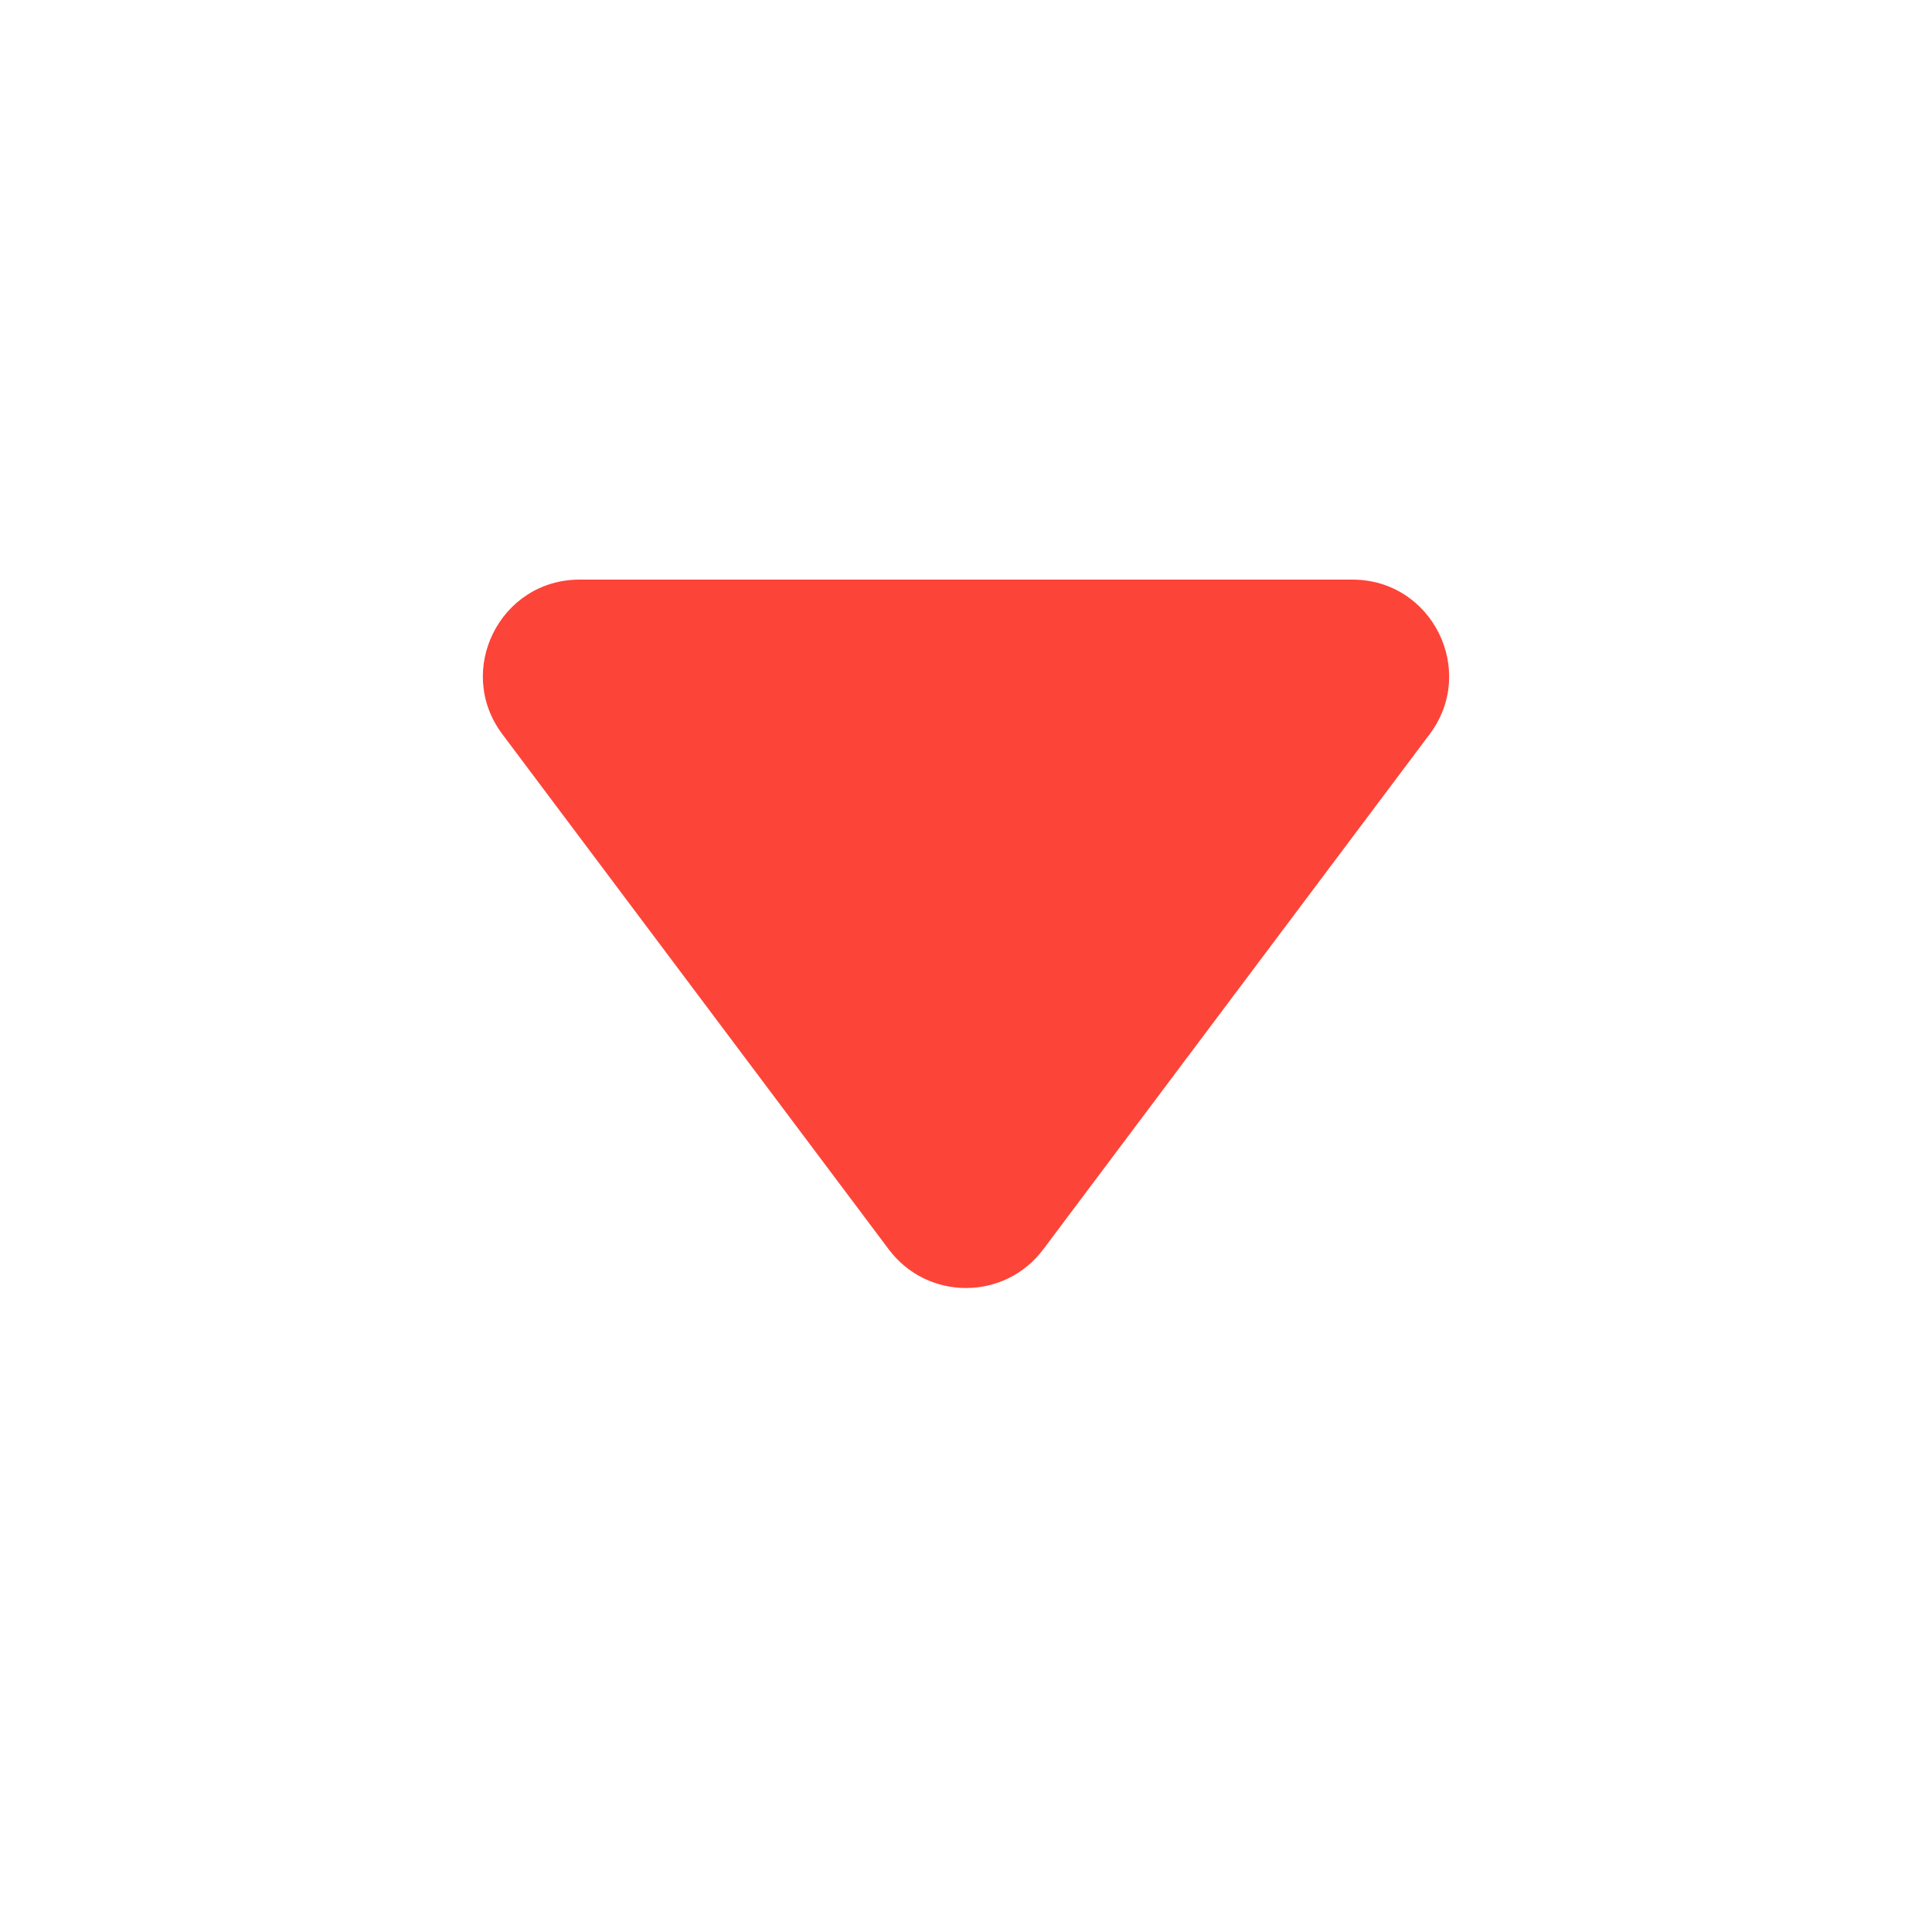
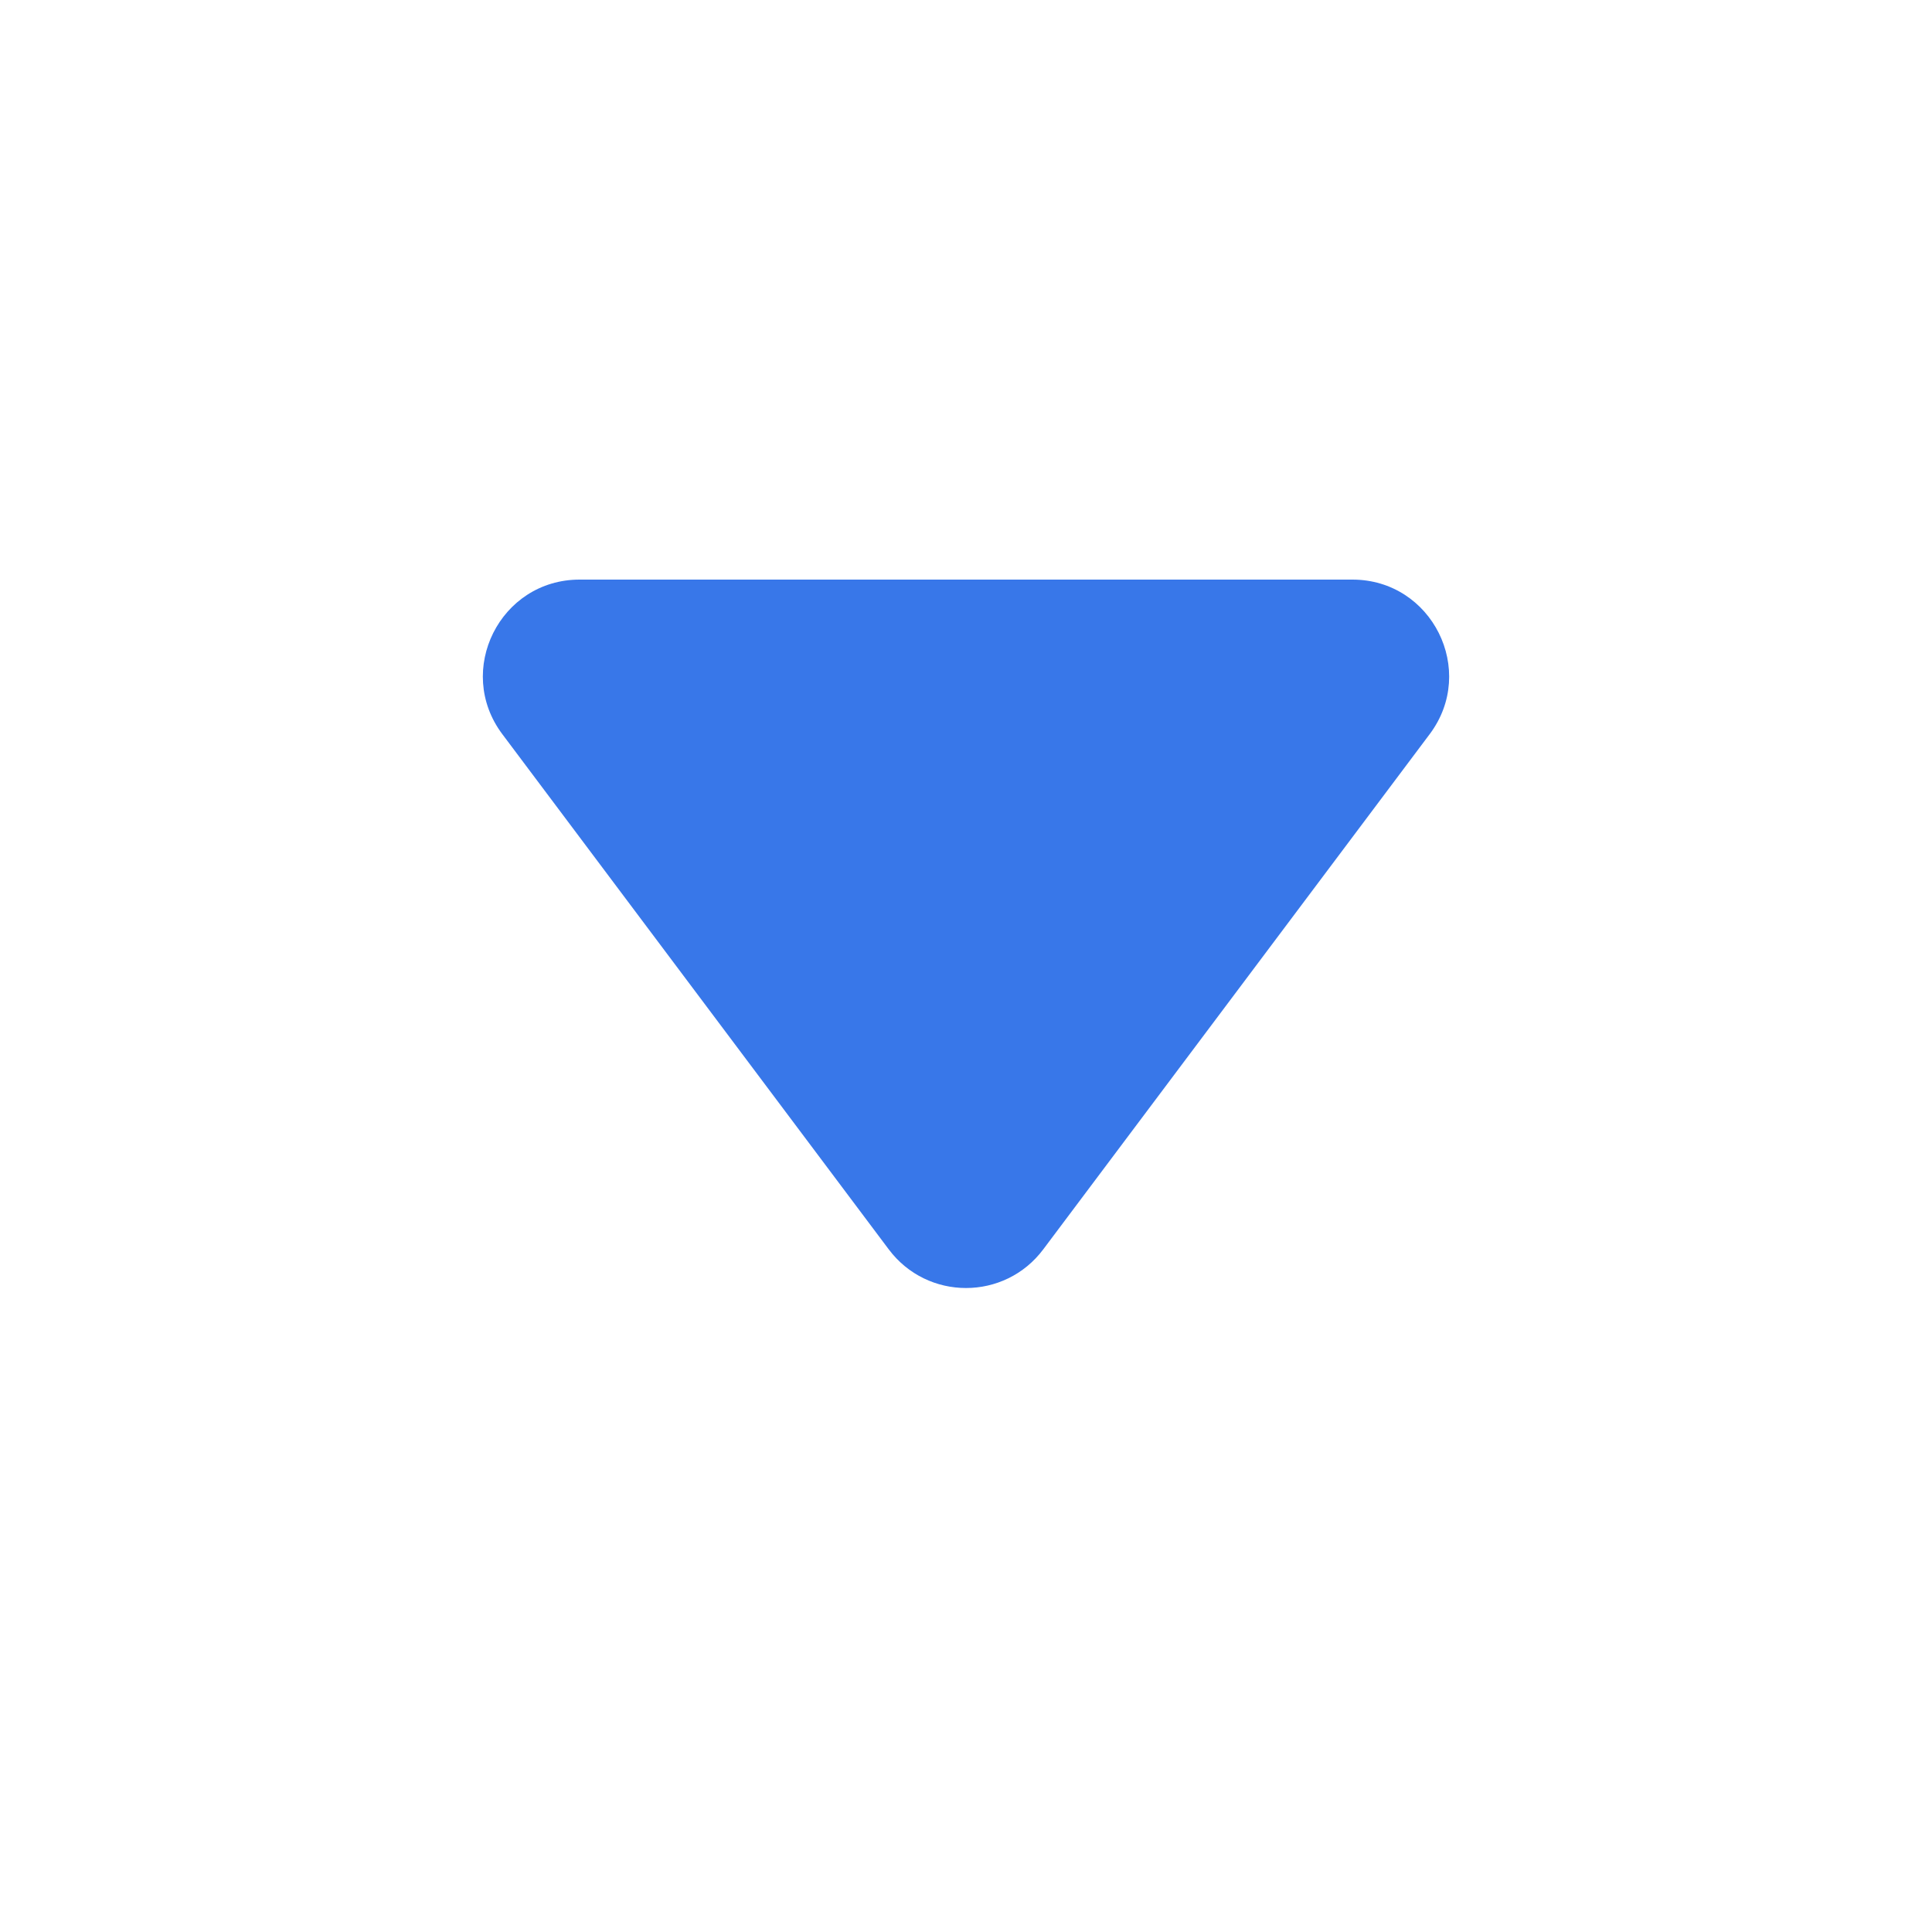
<svg xmlns="http://www.w3.org/2000/svg" width="20" height="20" viewBox="0 0 20 20" fill="none">
-   <path d="M14.8 7.6L10.8 12.933C10.4 13.467 9.6 13.467 9.2 12.933L5.2 7.6C4.706 6.941 5.176 6 6 6L14 6C14.824 6 15.294 6.941 14.8 7.6Z" fill="#FD4438" />
+   <path d="M5.2 7.6L9.2 12.933C9.6 13.467 10.4 13.467 10.8 12.933L14.8 7.6C15.294 6.941 14.824 6 14 6L6 6C5.176 6 4.706 6.941 5.2 7.6Z" fill="#3877E9" />
</svg>
